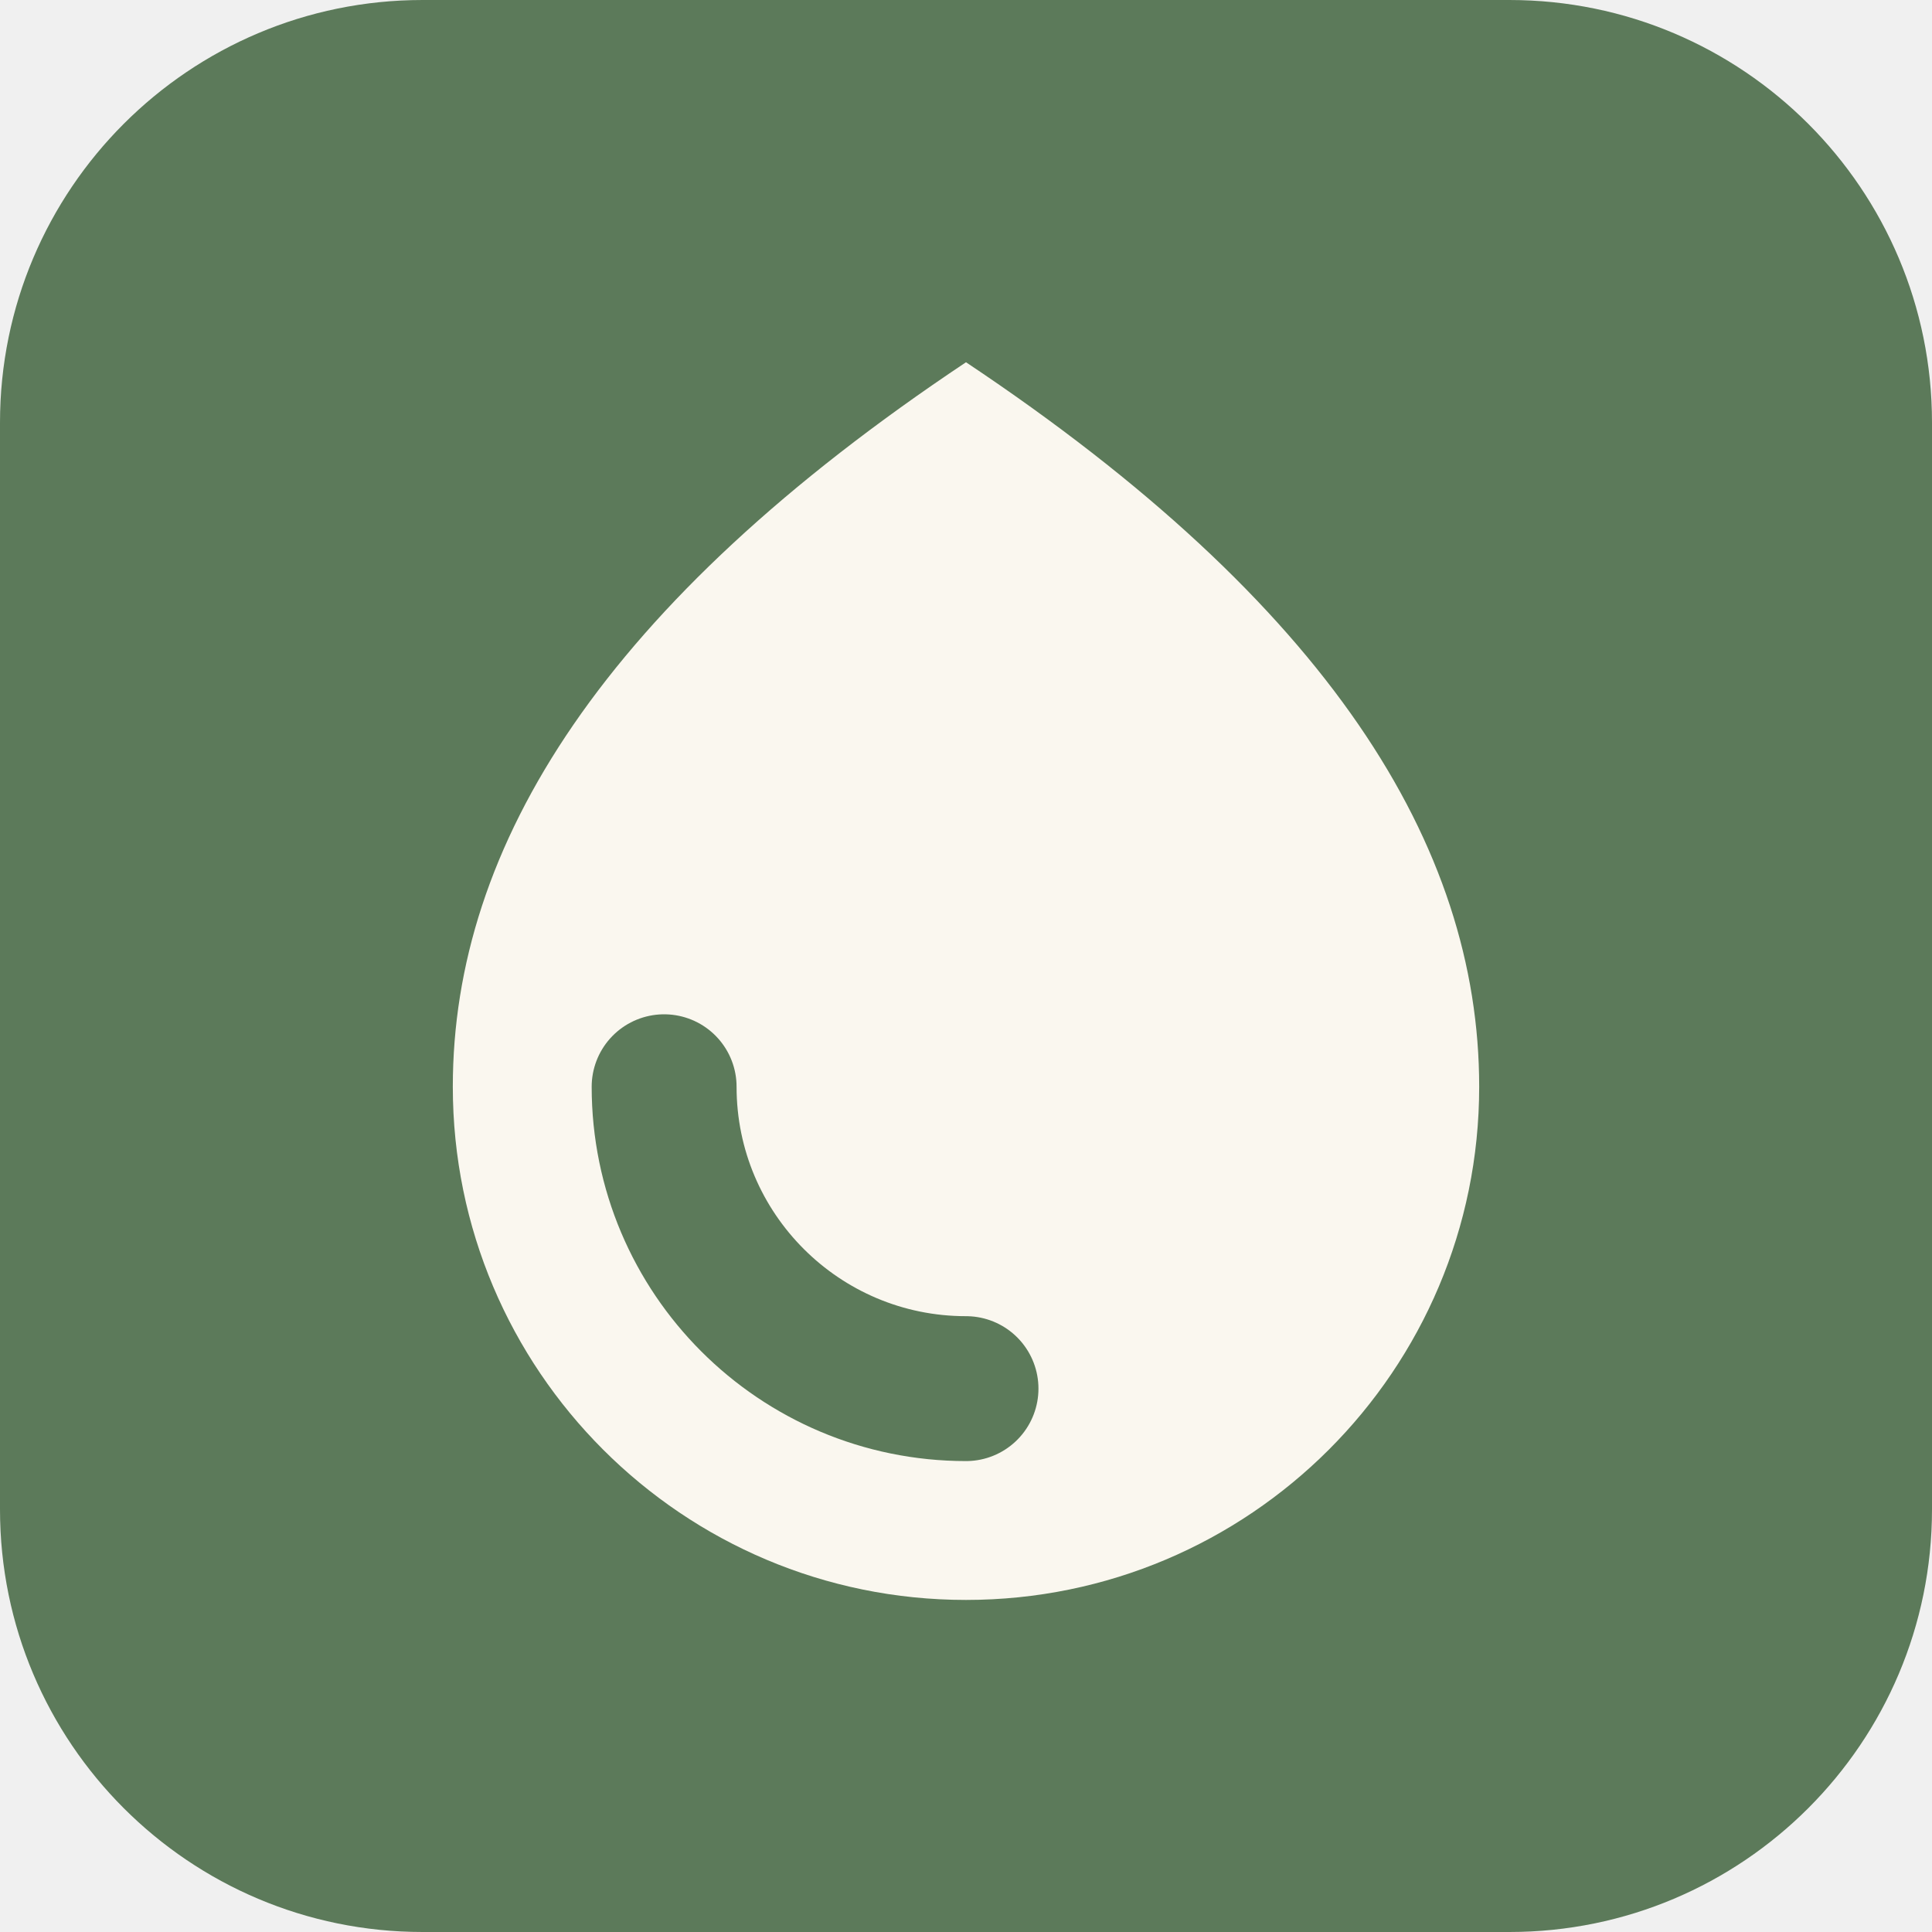
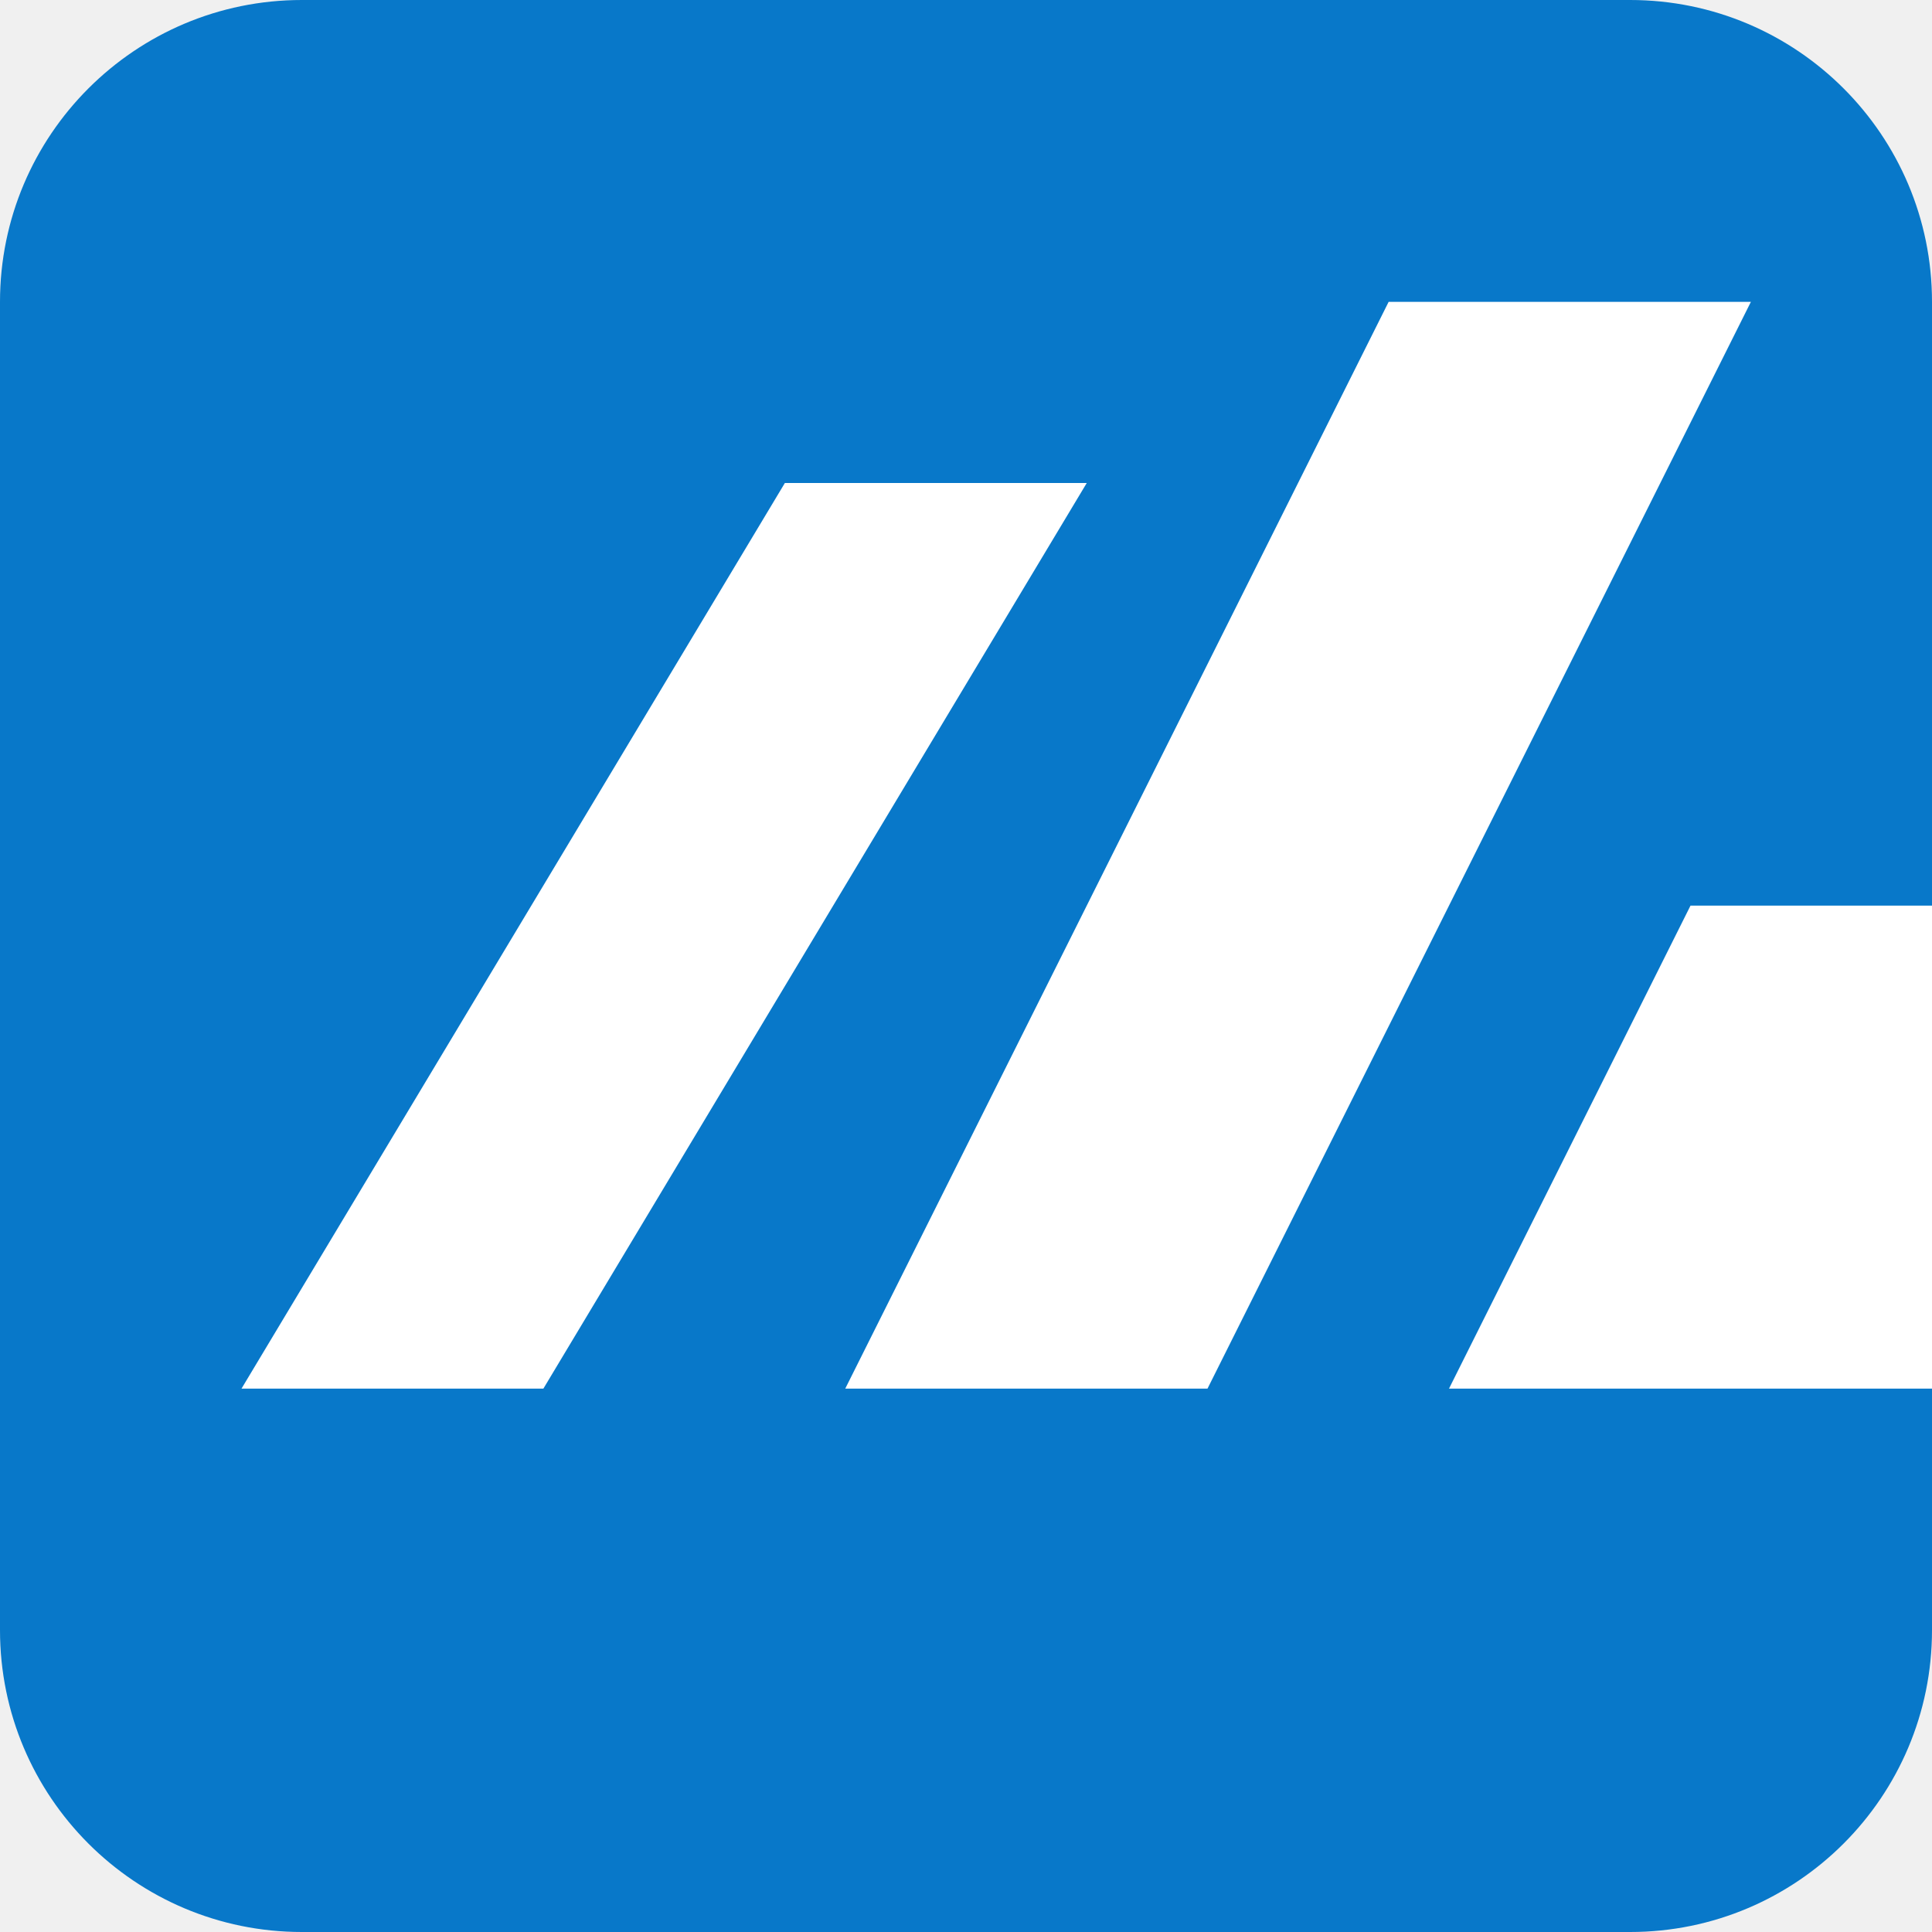
<svg xmlns="http://www.w3.org/2000/svg" viewBox="0 0 32 32">
-   <rect width="32" height="32" rx="7" fill="#5C7A5A" />
-   <path d="M16 6C10 10 7.5 14 7.5 18a8.5 8.5 0 0 0 17 0c0-4-2.5-8-8.5-12z" fill="#FAF7EF" />
-   <path d="M11 18a5 5 0 0 0 5 5" stroke="#5C7A5A" stroke-width="2.4" fill="none" stroke-linecap="round" />
+   <rect width="32" height="32" rx="5" fill="#0878C9" />
+   <path d="M4 23 13 8h5L9 23H4Zm10 0L23 5h6l-9 18h-6Zm10 0 4-8h4v8h-8Z" fill="#fff" />
</svg>
